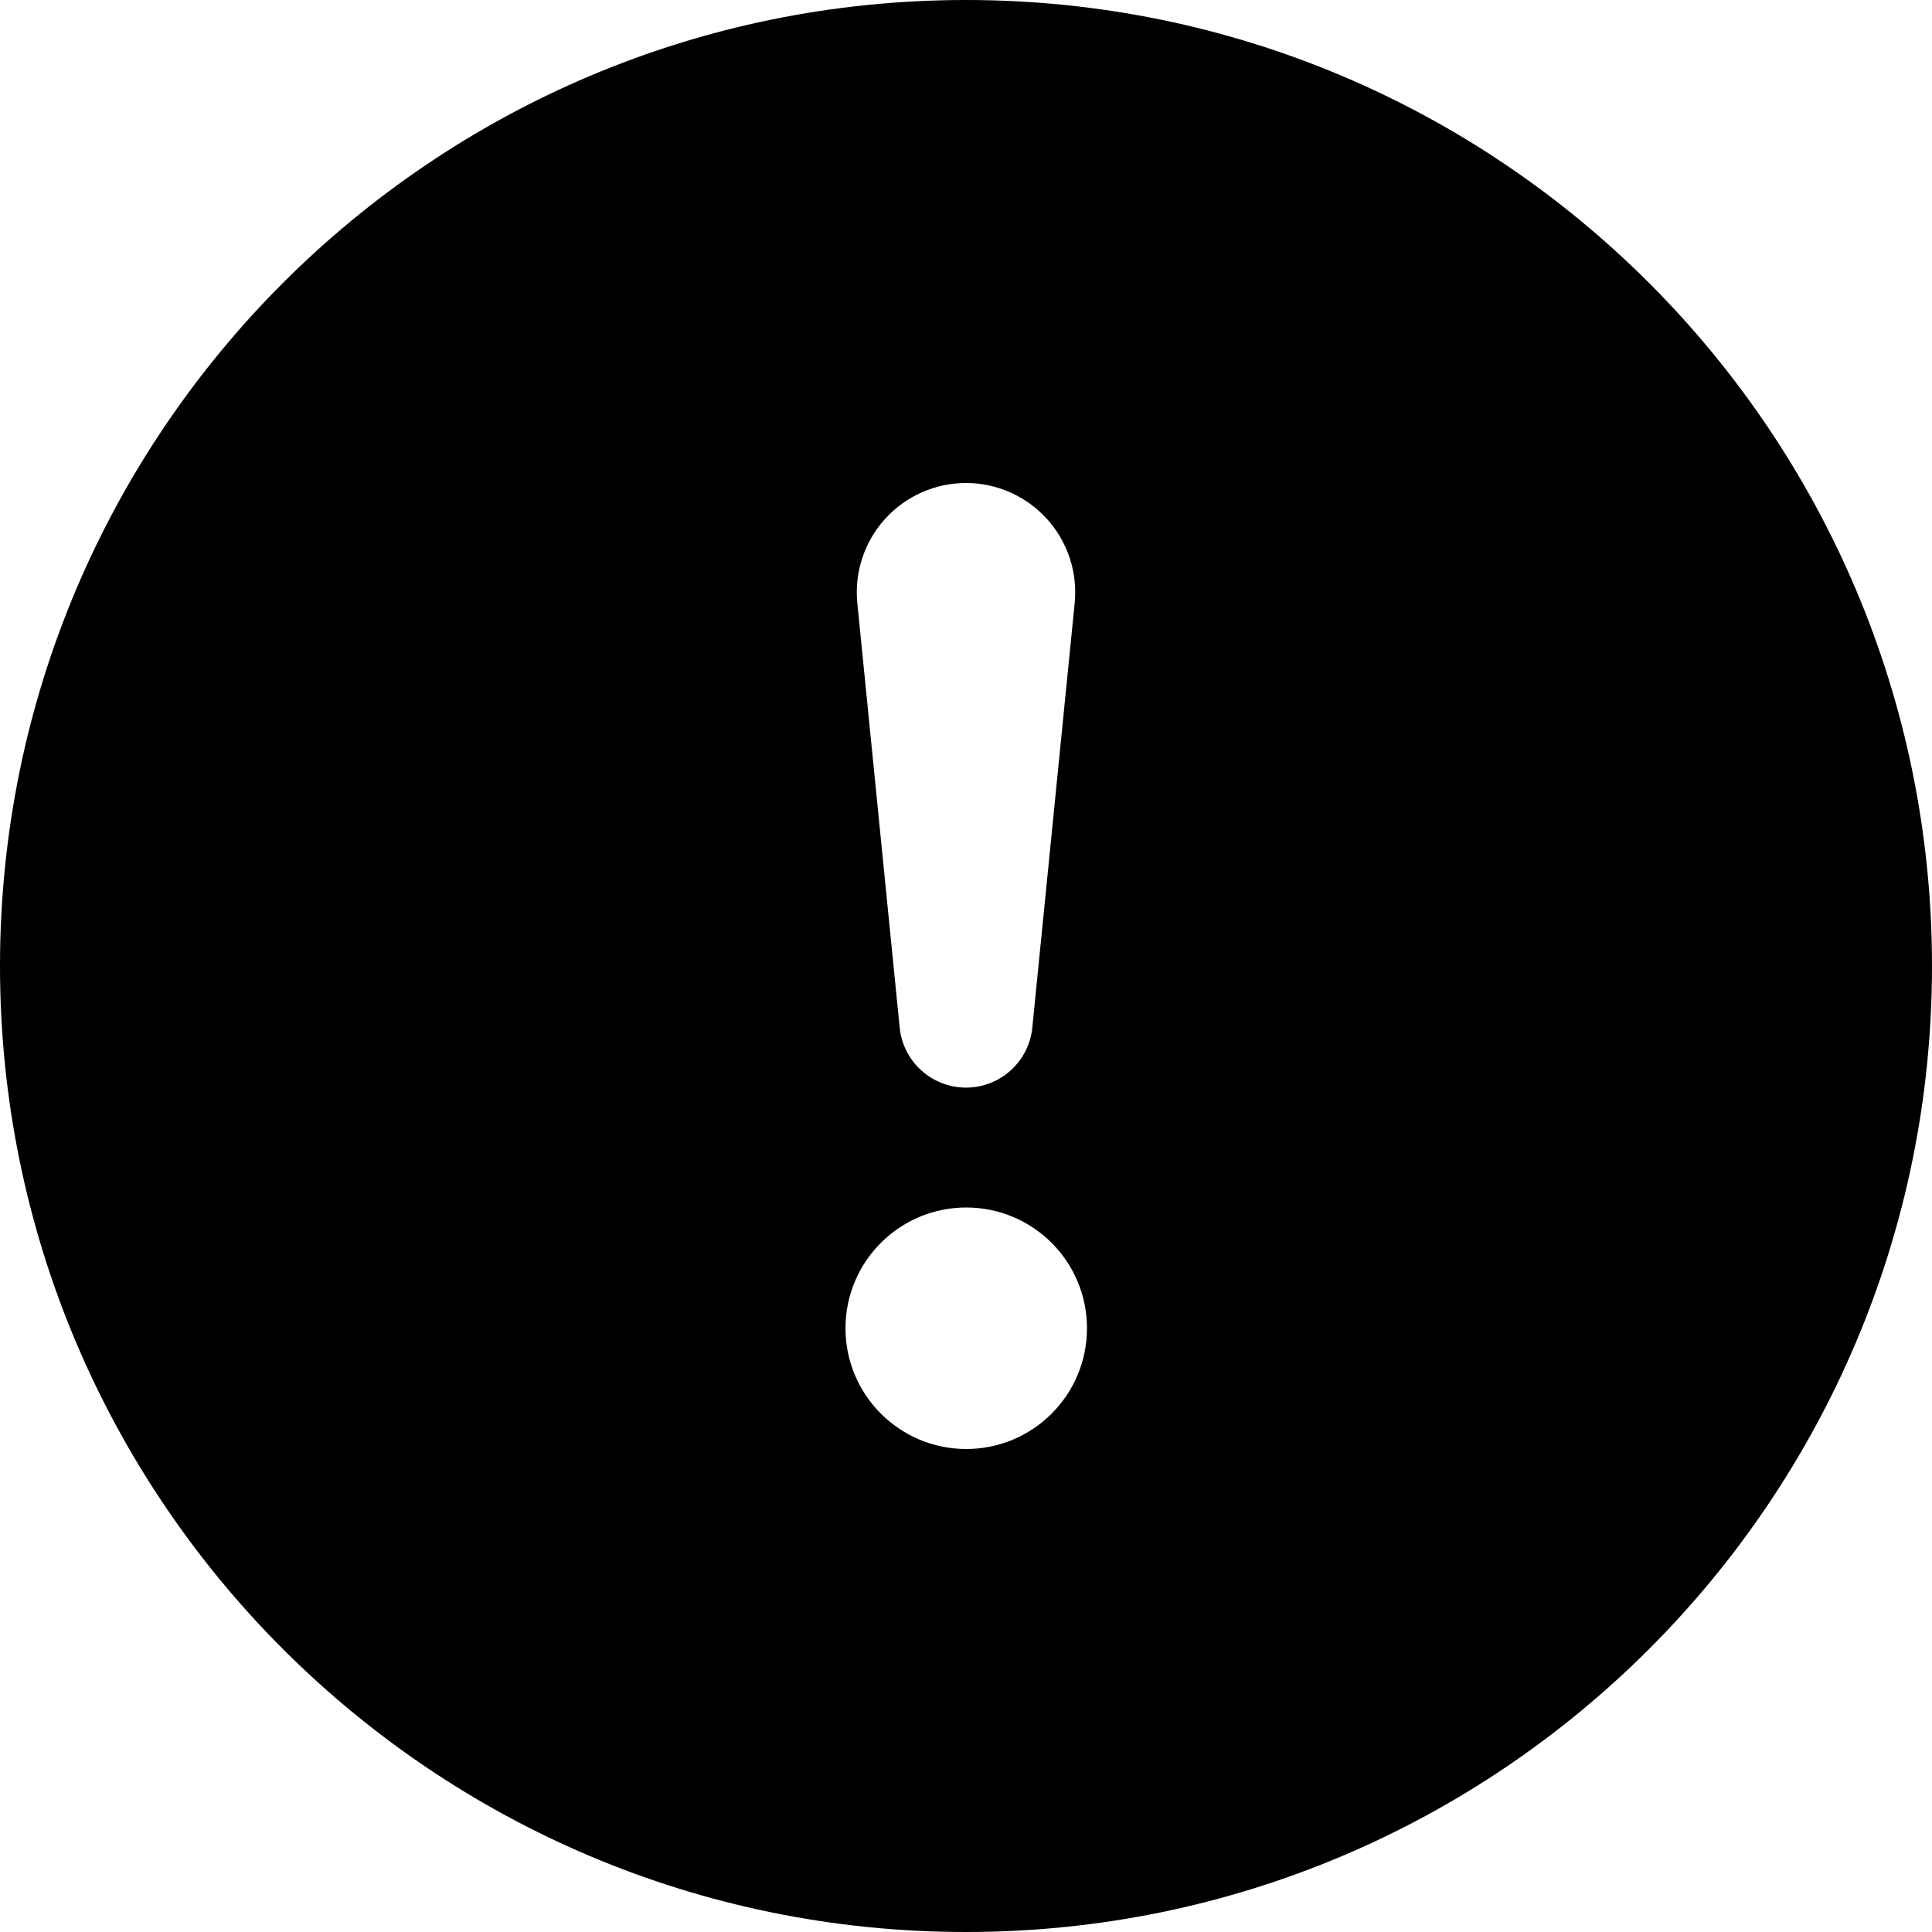
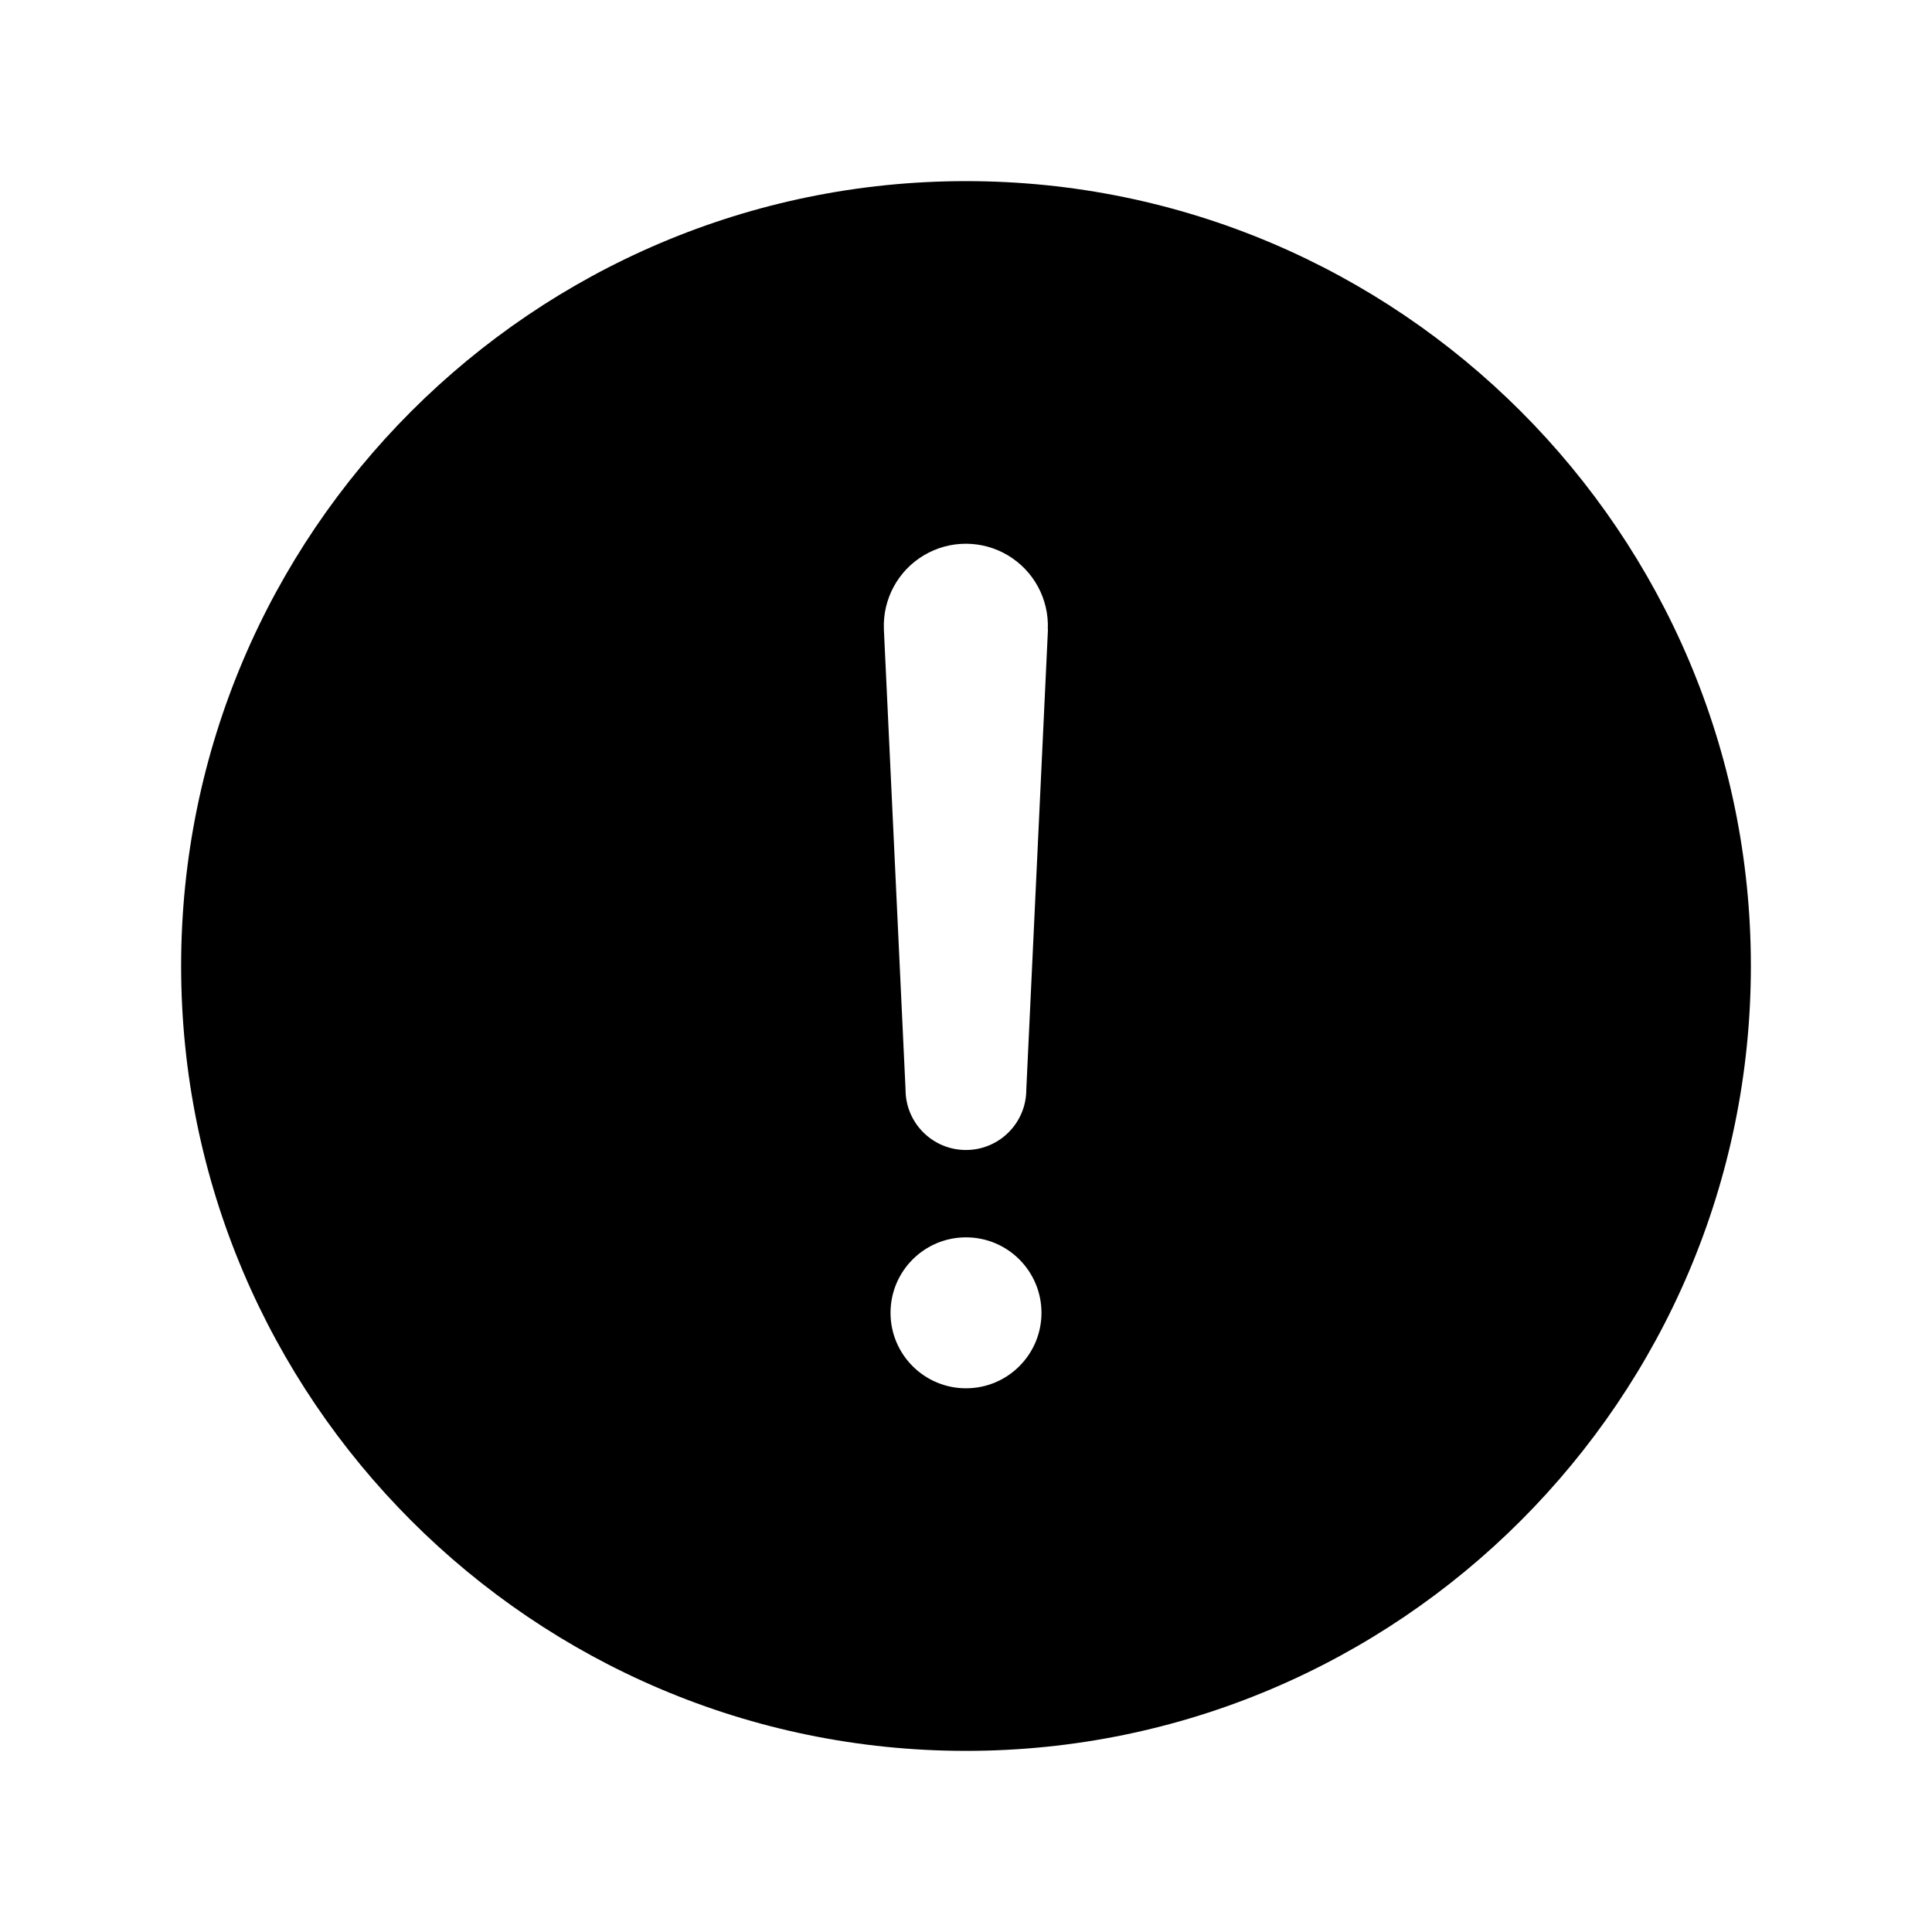
- <svg xmlns="http://www.w3.org/2000/svg" width="16" height="16" fill="currentColor" class="bi bi-exclamation-circle-fill" viewBox="0 0 16 16">
-   <path d="M16 8A8 8 0 1 1 0 8a8 8 0 0 1 16 0zM8 4a.905.905 0 0 0-.9.995l.35 3.507a.552.552 0 0 0 1.1 0l.35-3.507A.905.905 0 0 0 8 4zm.002 6a1 1 0 1 0 0 2 1 1 0 0 0 0-2z" />
+ <svg xmlns="http://www.w3.org/2000/svg" viewBox="0 0 512 512">
+   <path d="M256 48C141.31 48 48 141.31 48 256s93.31 208 208 208s208-93.31 208-208S370.69 48 256 48zm0 319.91a20 20 0 1 1 20-20a20 20 0 0 1-20 20zm21.72-201.15l-5.74 122a16 16 0 0 1-32 0l-5.74-121.94v-.05a21.74 21.74 0 1 1 43.44 0z" fill="currentColor" />
</svg>
